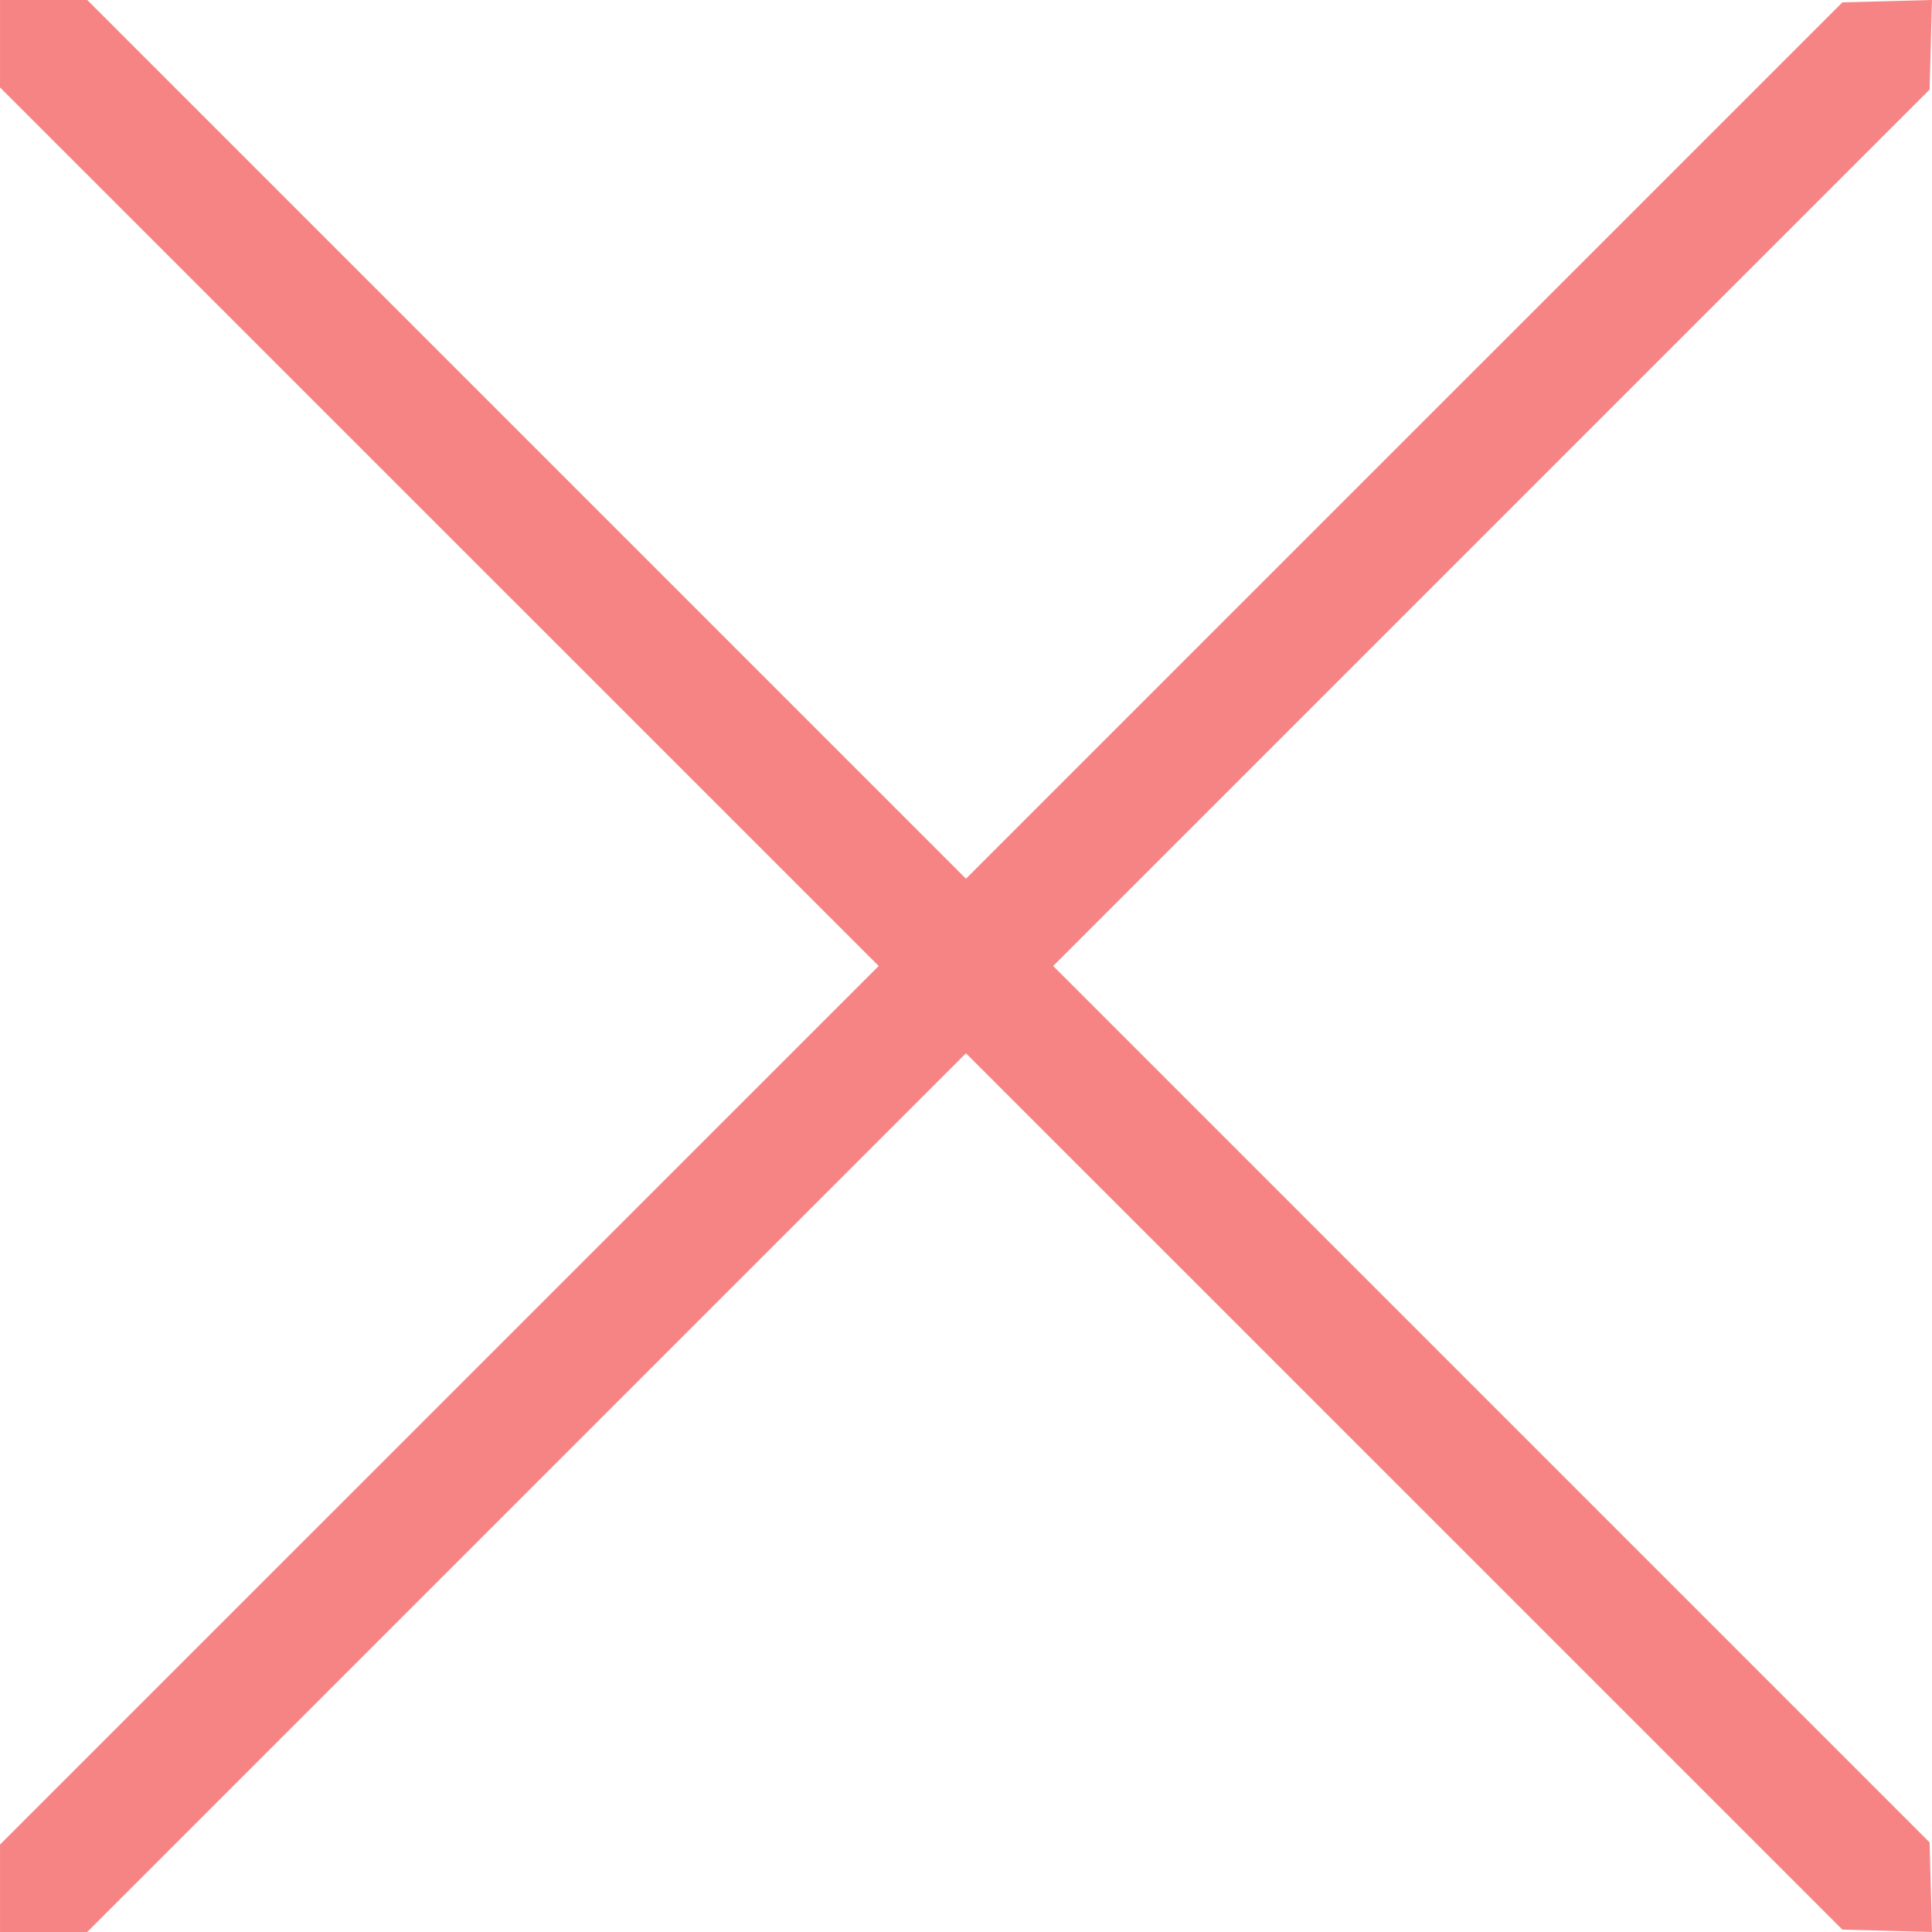
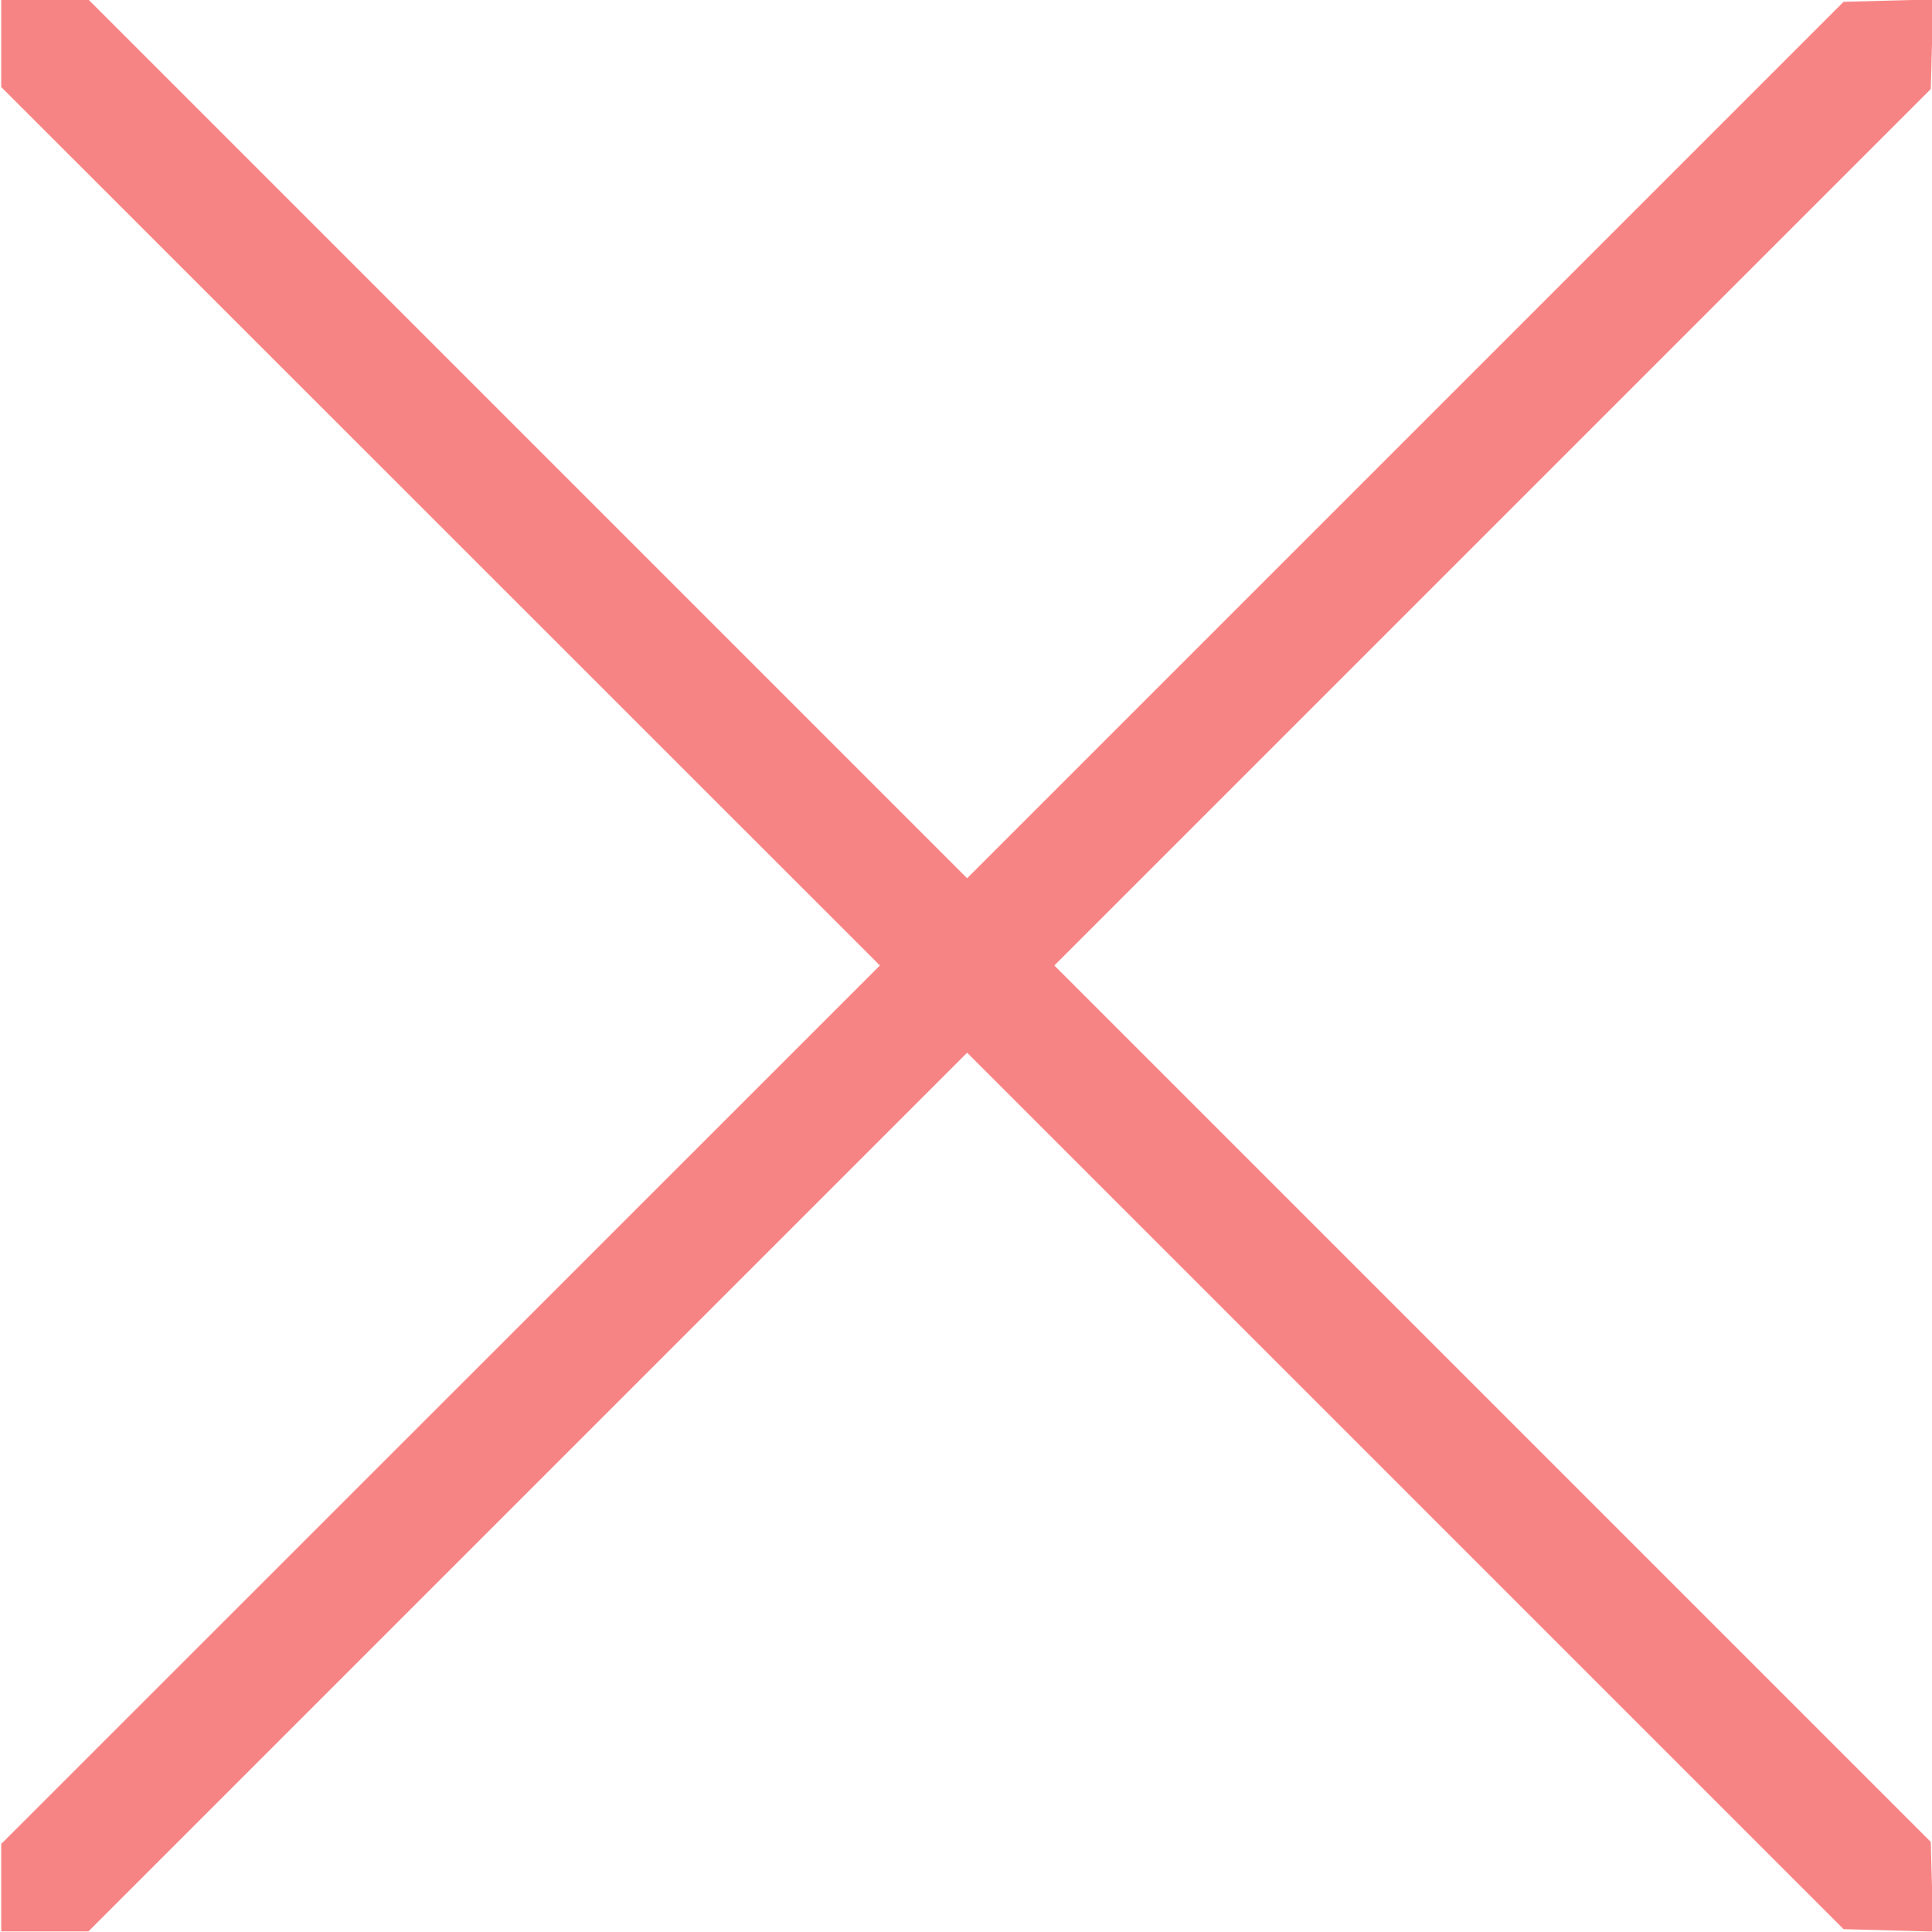
- <svg xmlns="http://www.w3.org/2000/svg" id="svg837" version="1.1" viewBox="0 0 9.525 9.525" height="36" width="36">
-   <defs id="defs831" />
-   <g transform="translate(110.6051,-399.8924)" id="layer1">
-     <g transform="matrix(0.2645833,0,0,0.2645833,-113.2511,147.3214)" id="g1388">
-       <path id="path1384" d="m 11.626,954.599 -1.625,0 -1.4e-5,1.629 16.373,16.371 -16.373,16.371 1.4e-5,1.629 1.625,10e-6 16.374,-16.374 16.331,16.33 1.669,0.044 -0.044,-1.669 -16.331,-16.331 16.331,-16.331 0.044,-1.669 -1.669,0.044 -16.331,16.33 z" style="fill:#f78484;fill-opacity:1;stroke-width:0.037" />
-     </g>
-   </g>
+ <svg xmlns="http://www.w3.org/2000/svg" width="36" height="36" version="1.1" viewBox="0 0 9.525 9.525">
+   <path d="m.436-.002h-.43l-3.71e-6.431 4.332 4.331-4.332 4.331 3.71e-6.431.43 2.6e-6 4.332-4.332 4.321 4.321.442.012-.012-.442-4.321-4.321 4.321-4.321.012-.442-.442.012-4.321 4.321z" fill="#f78484" stroke-width=".01" />
</svg>
